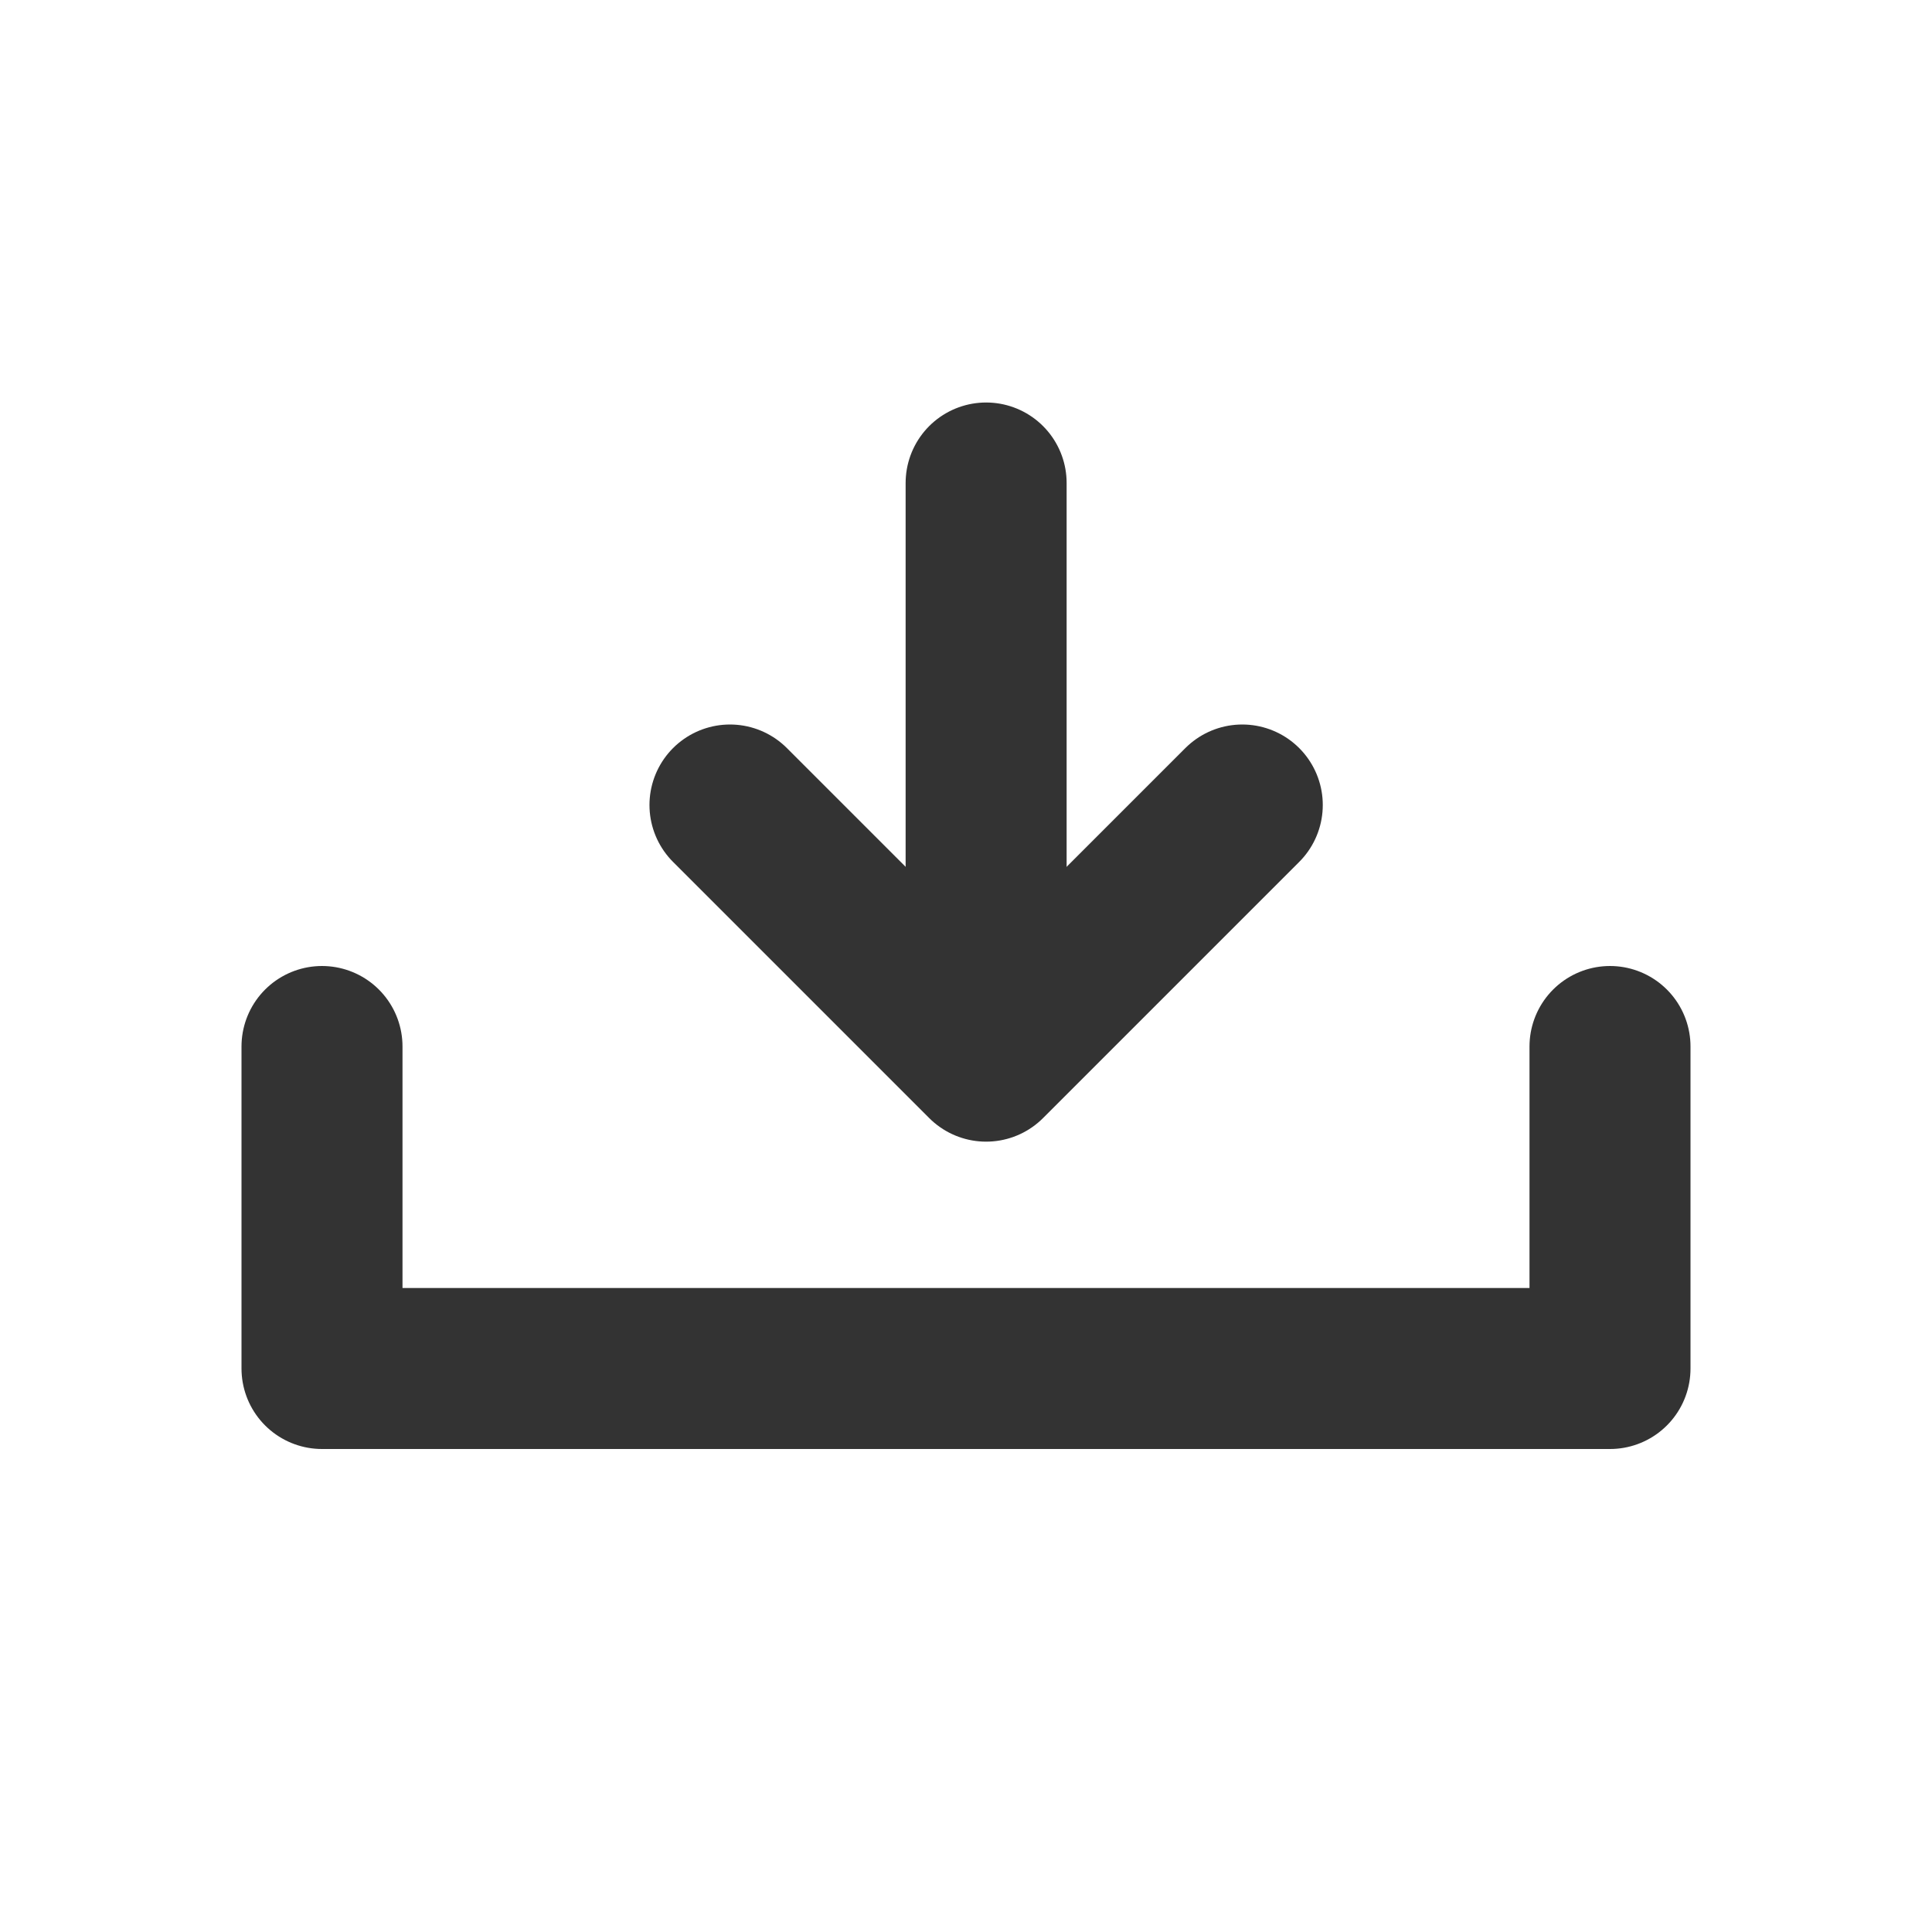
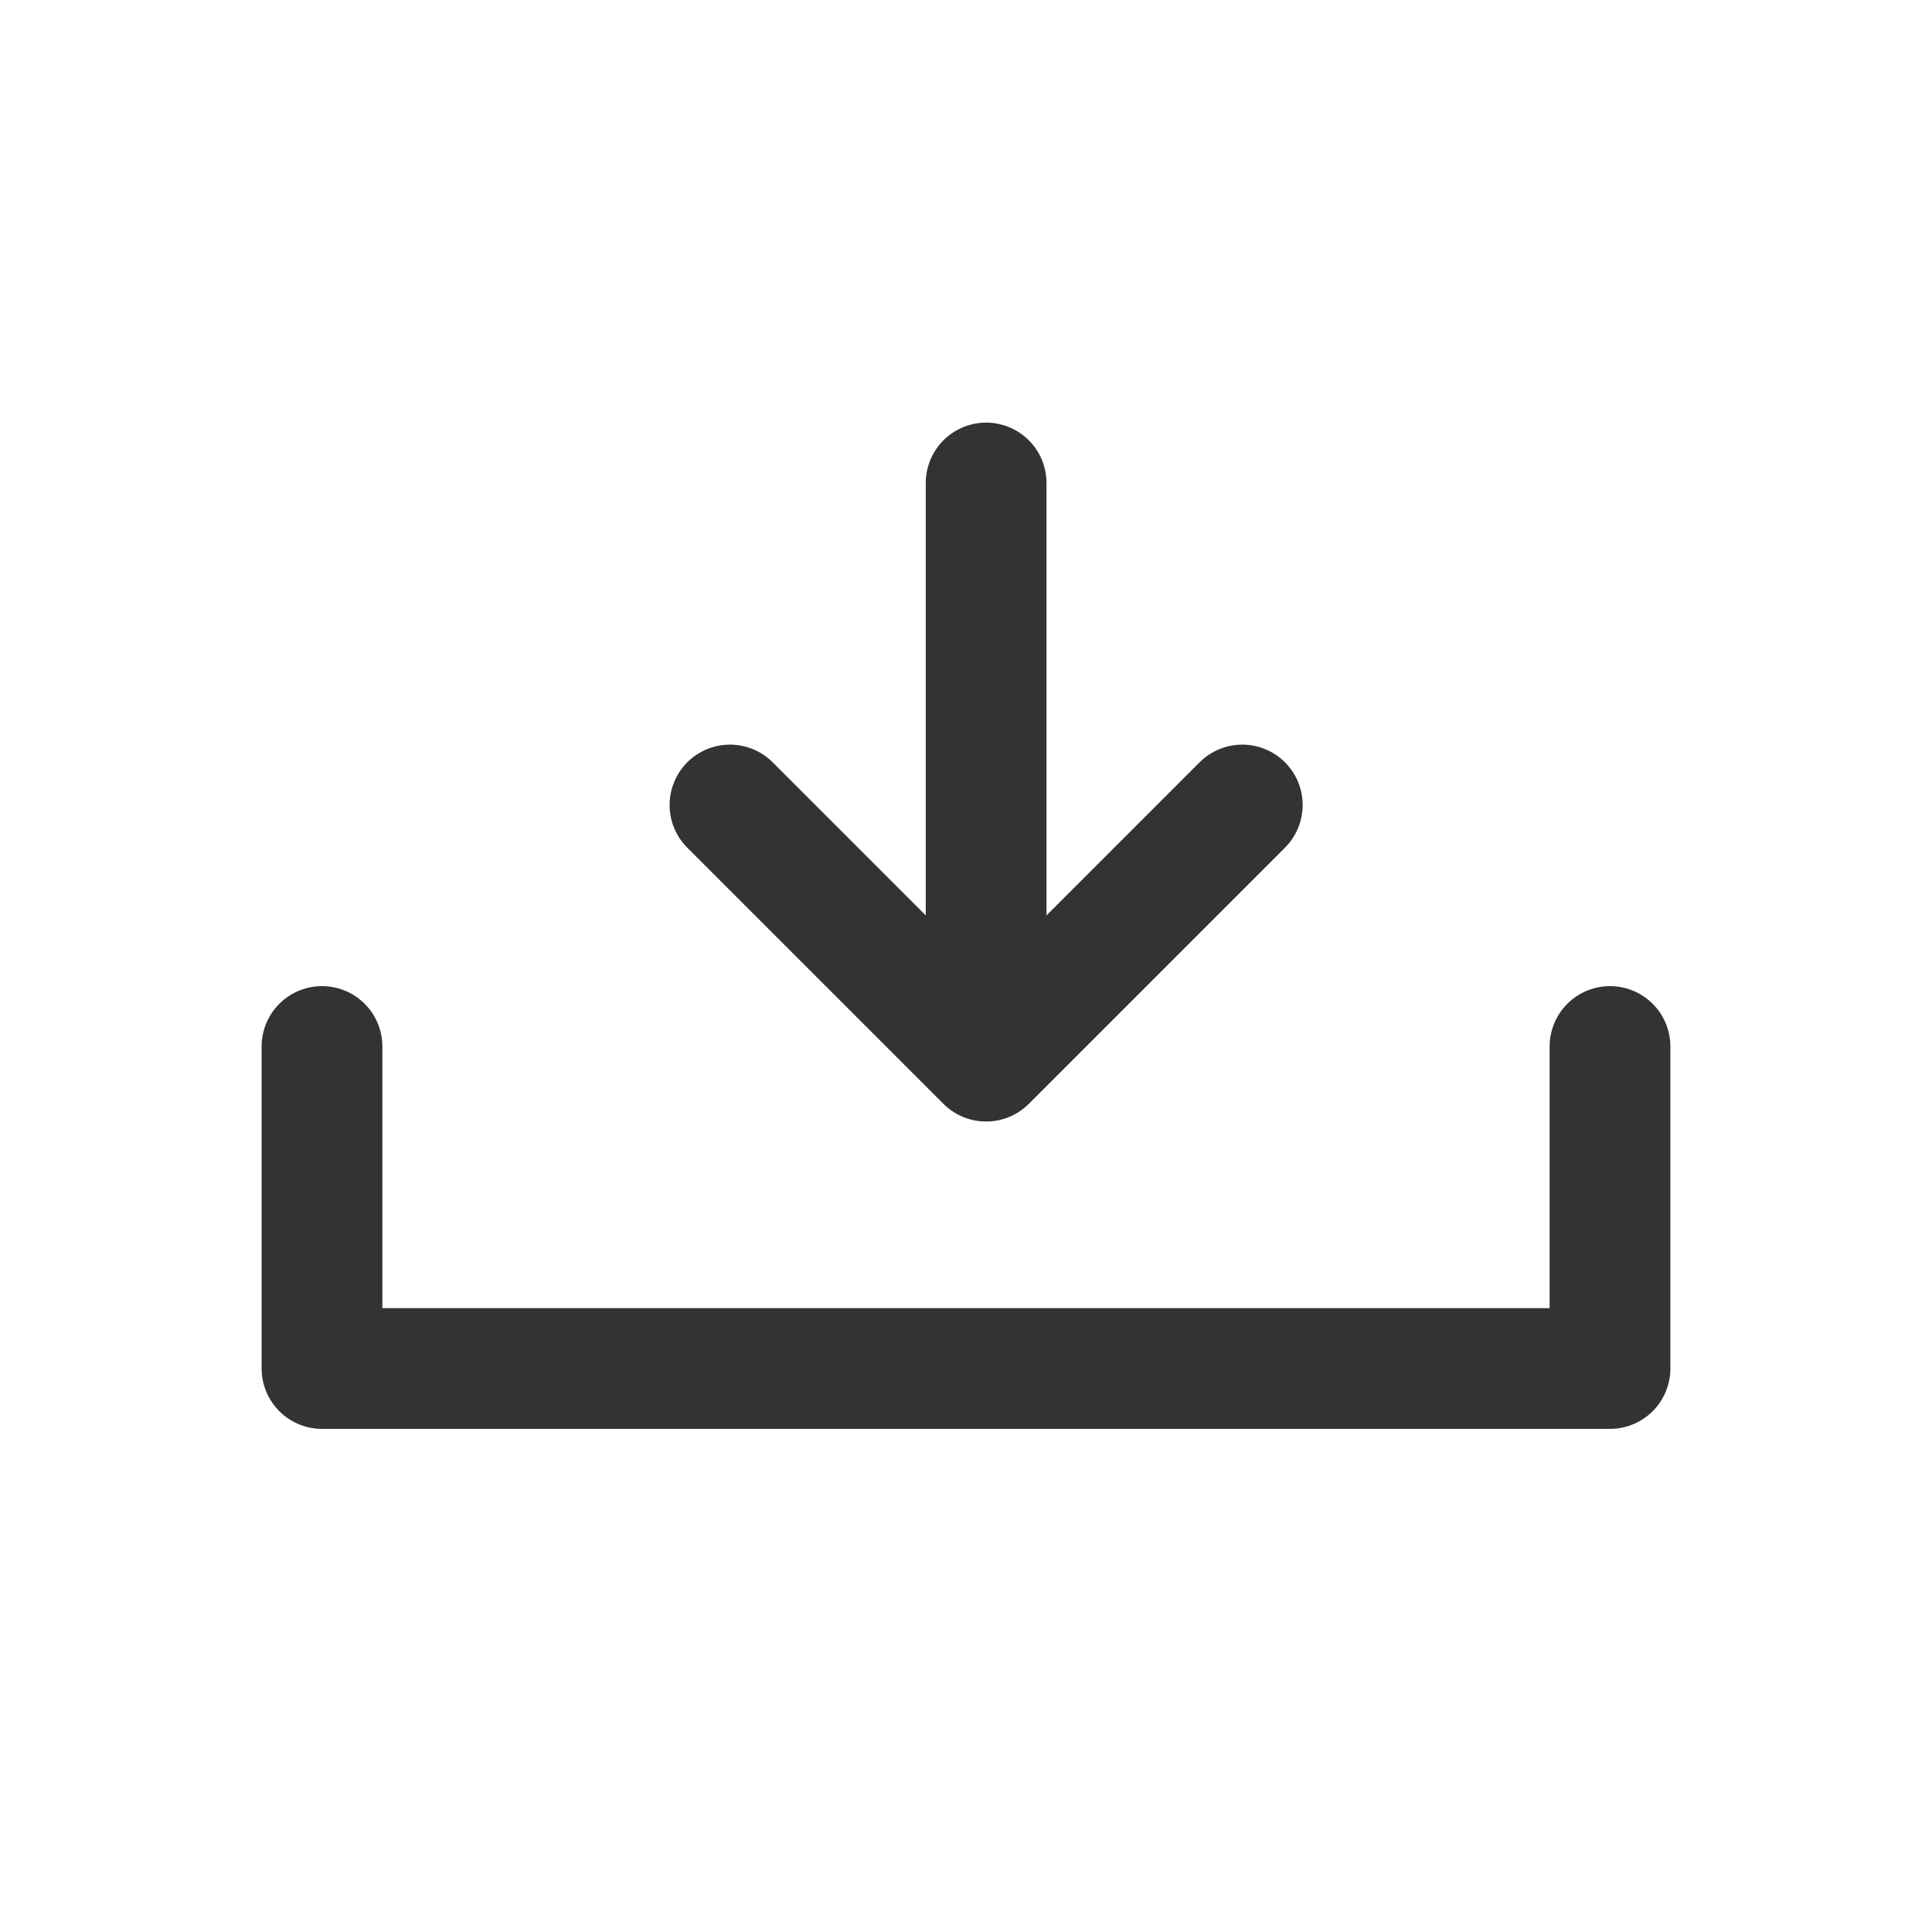
<svg xmlns="http://www.w3.org/2000/svg" width="24" height="24" viewBox="0 0 24 24" fill="none" stroke="#333">
-   <path d="M9.068 10L12.25 13.182L15.432 10" stroke="inherit" stroke-width="2" stroke-linecap="round" stroke-linejoin="round" />
-   <path d="M12.25 13L12.25 6" stroke="inherit" stroke-width="2" stroke-linecap="round" />
-   <path d="M4 13L4 17L20 17L20 13" stroke="inherit" stroke-width="2" stroke-linecap="round" stroke-linejoin="round" />
+   <path d="M9.068 10L12.25 13.182L15.432 10" stroke="inherit" stroke-width="1.5" stroke-linecap="round" stroke-linejoin="round" />
+   <path d="M12.25 13L12.25 6" stroke="inherit" stroke-width="1.5" stroke-linecap="round" />
+   <path d="M4 13L4 17L20 17L20 13" stroke="inherit" stroke-width="1.5" stroke-linecap="round" stroke-linejoin="round" />
</svg>
